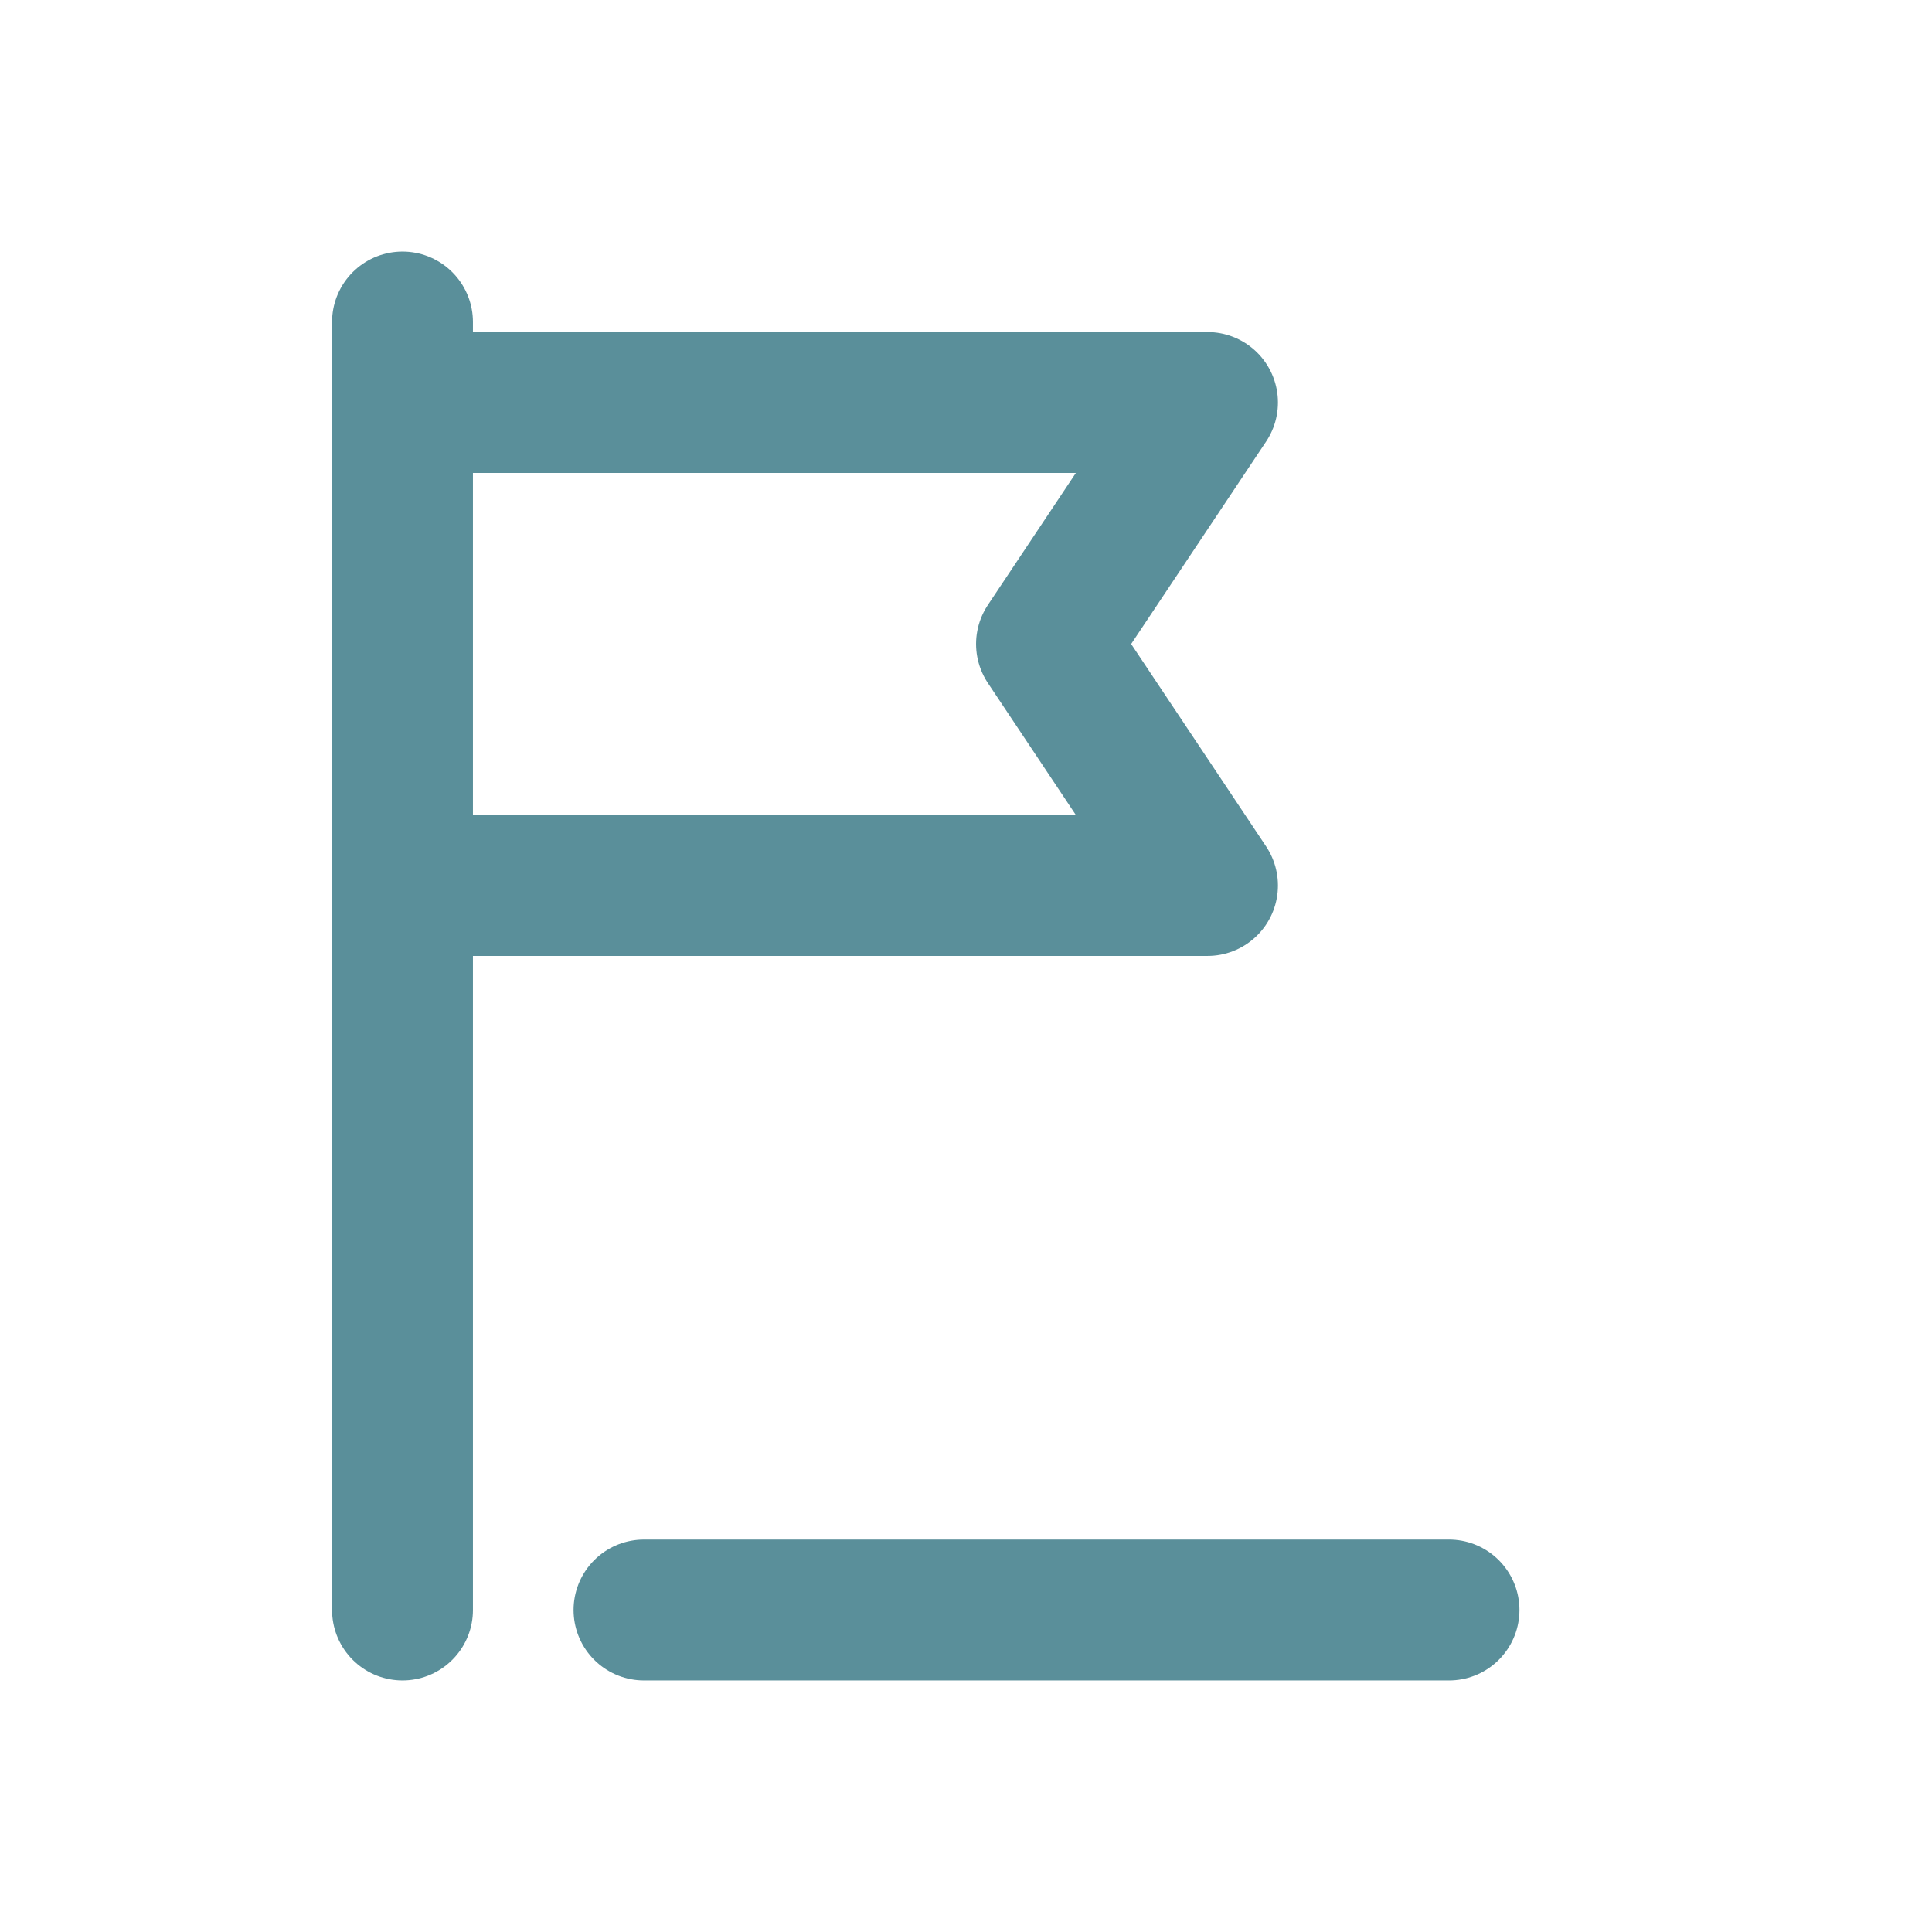
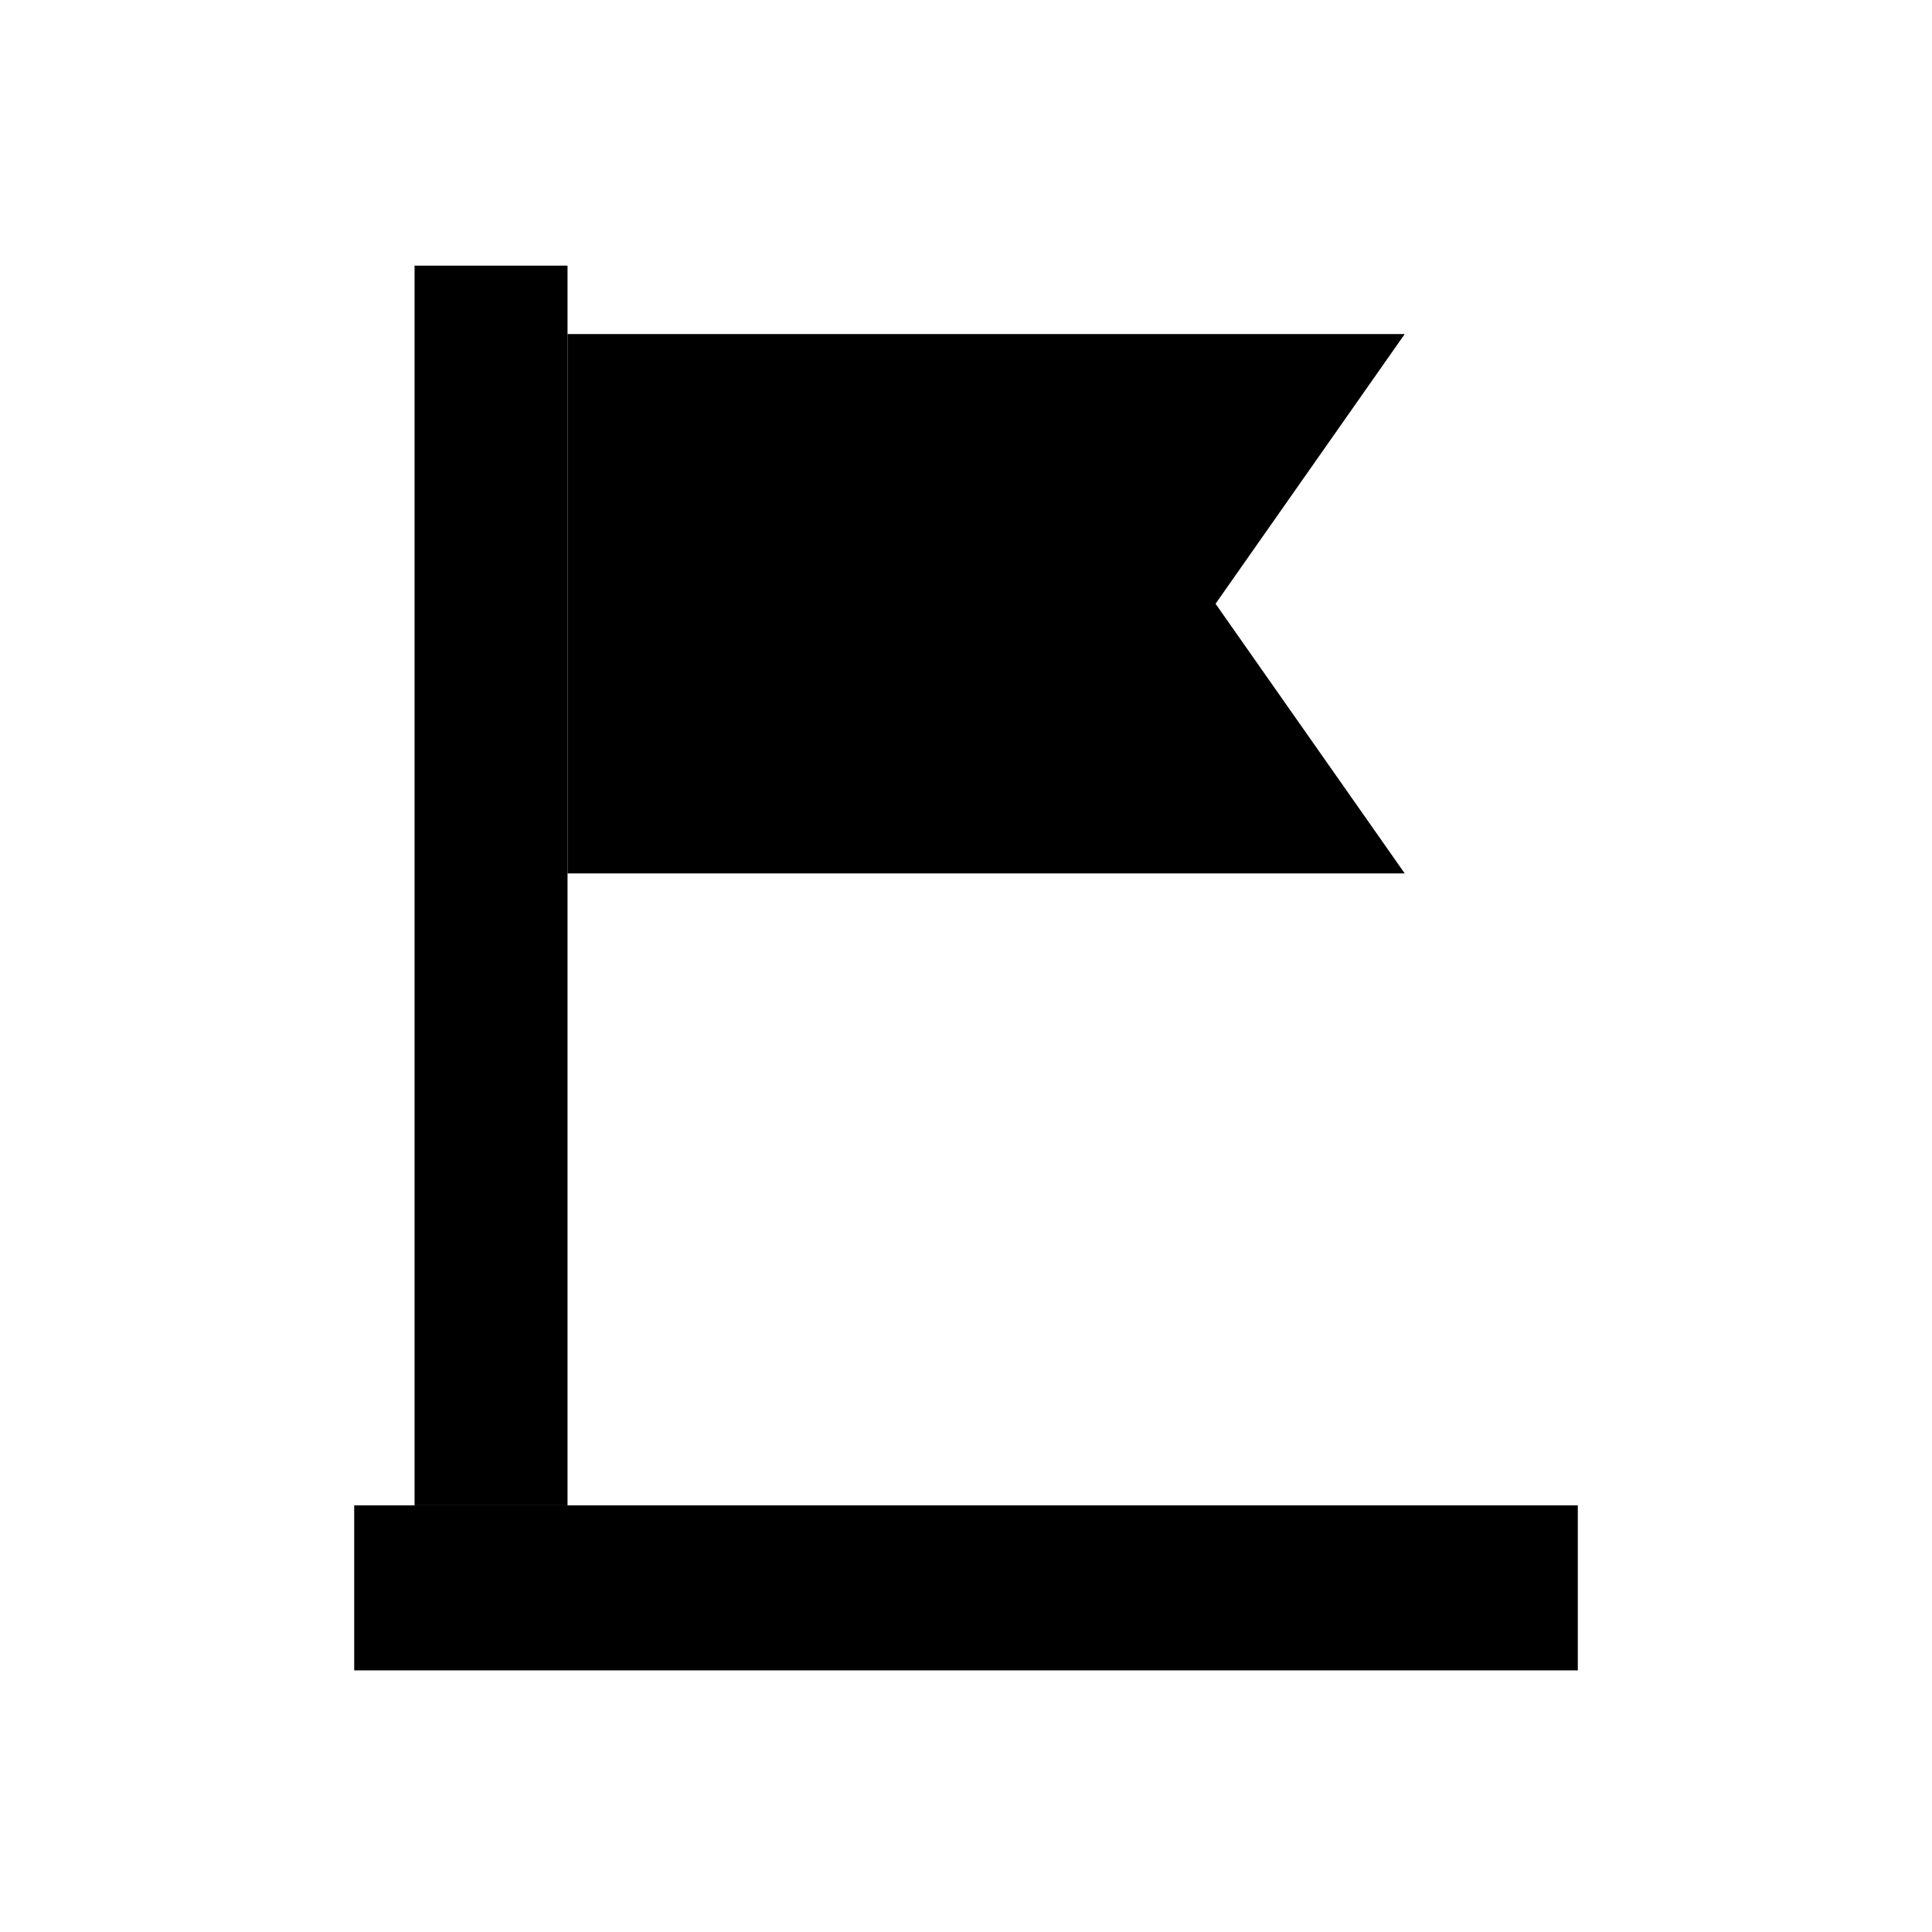
- <svg xmlns="http://www.w3.org/2000/svg" viewBox="0 0 24 24" fill="none" aria-hidden="true">
-   <path fill="none" stroke="#5a8f9a" stroke-width="1.75" stroke-linecap="round" stroke-linejoin="round" d="M5 4v16" />
-   <path fill="none" stroke="#5a8f9a" stroke-width="1.75" stroke-linecap="round" stroke-linejoin="round" d="M5 5h10l-2 3 2 3H5" />
-   <path fill="none" stroke="#5a8f9a" stroke-width="1.75" stroke-linecap="round" stroke-linejoin="round" d="M8 20h10" />
+ <svg xmlns="http://www.w3.org/2000/svg" viewBox="0 0 24 24" aria-hidden="true">
+   <path fill="#000" d="M5.15 3.3h1.9v15.4H5.15z" />
+   <path fill="#000" d="M7.05 4.15h10.4l-2.35 3.35 2.35 3.35H7.05z" />
+   <path fill="#000" d="M4.4 18.7h15.2v2.05H4.4z" />
</svg>
